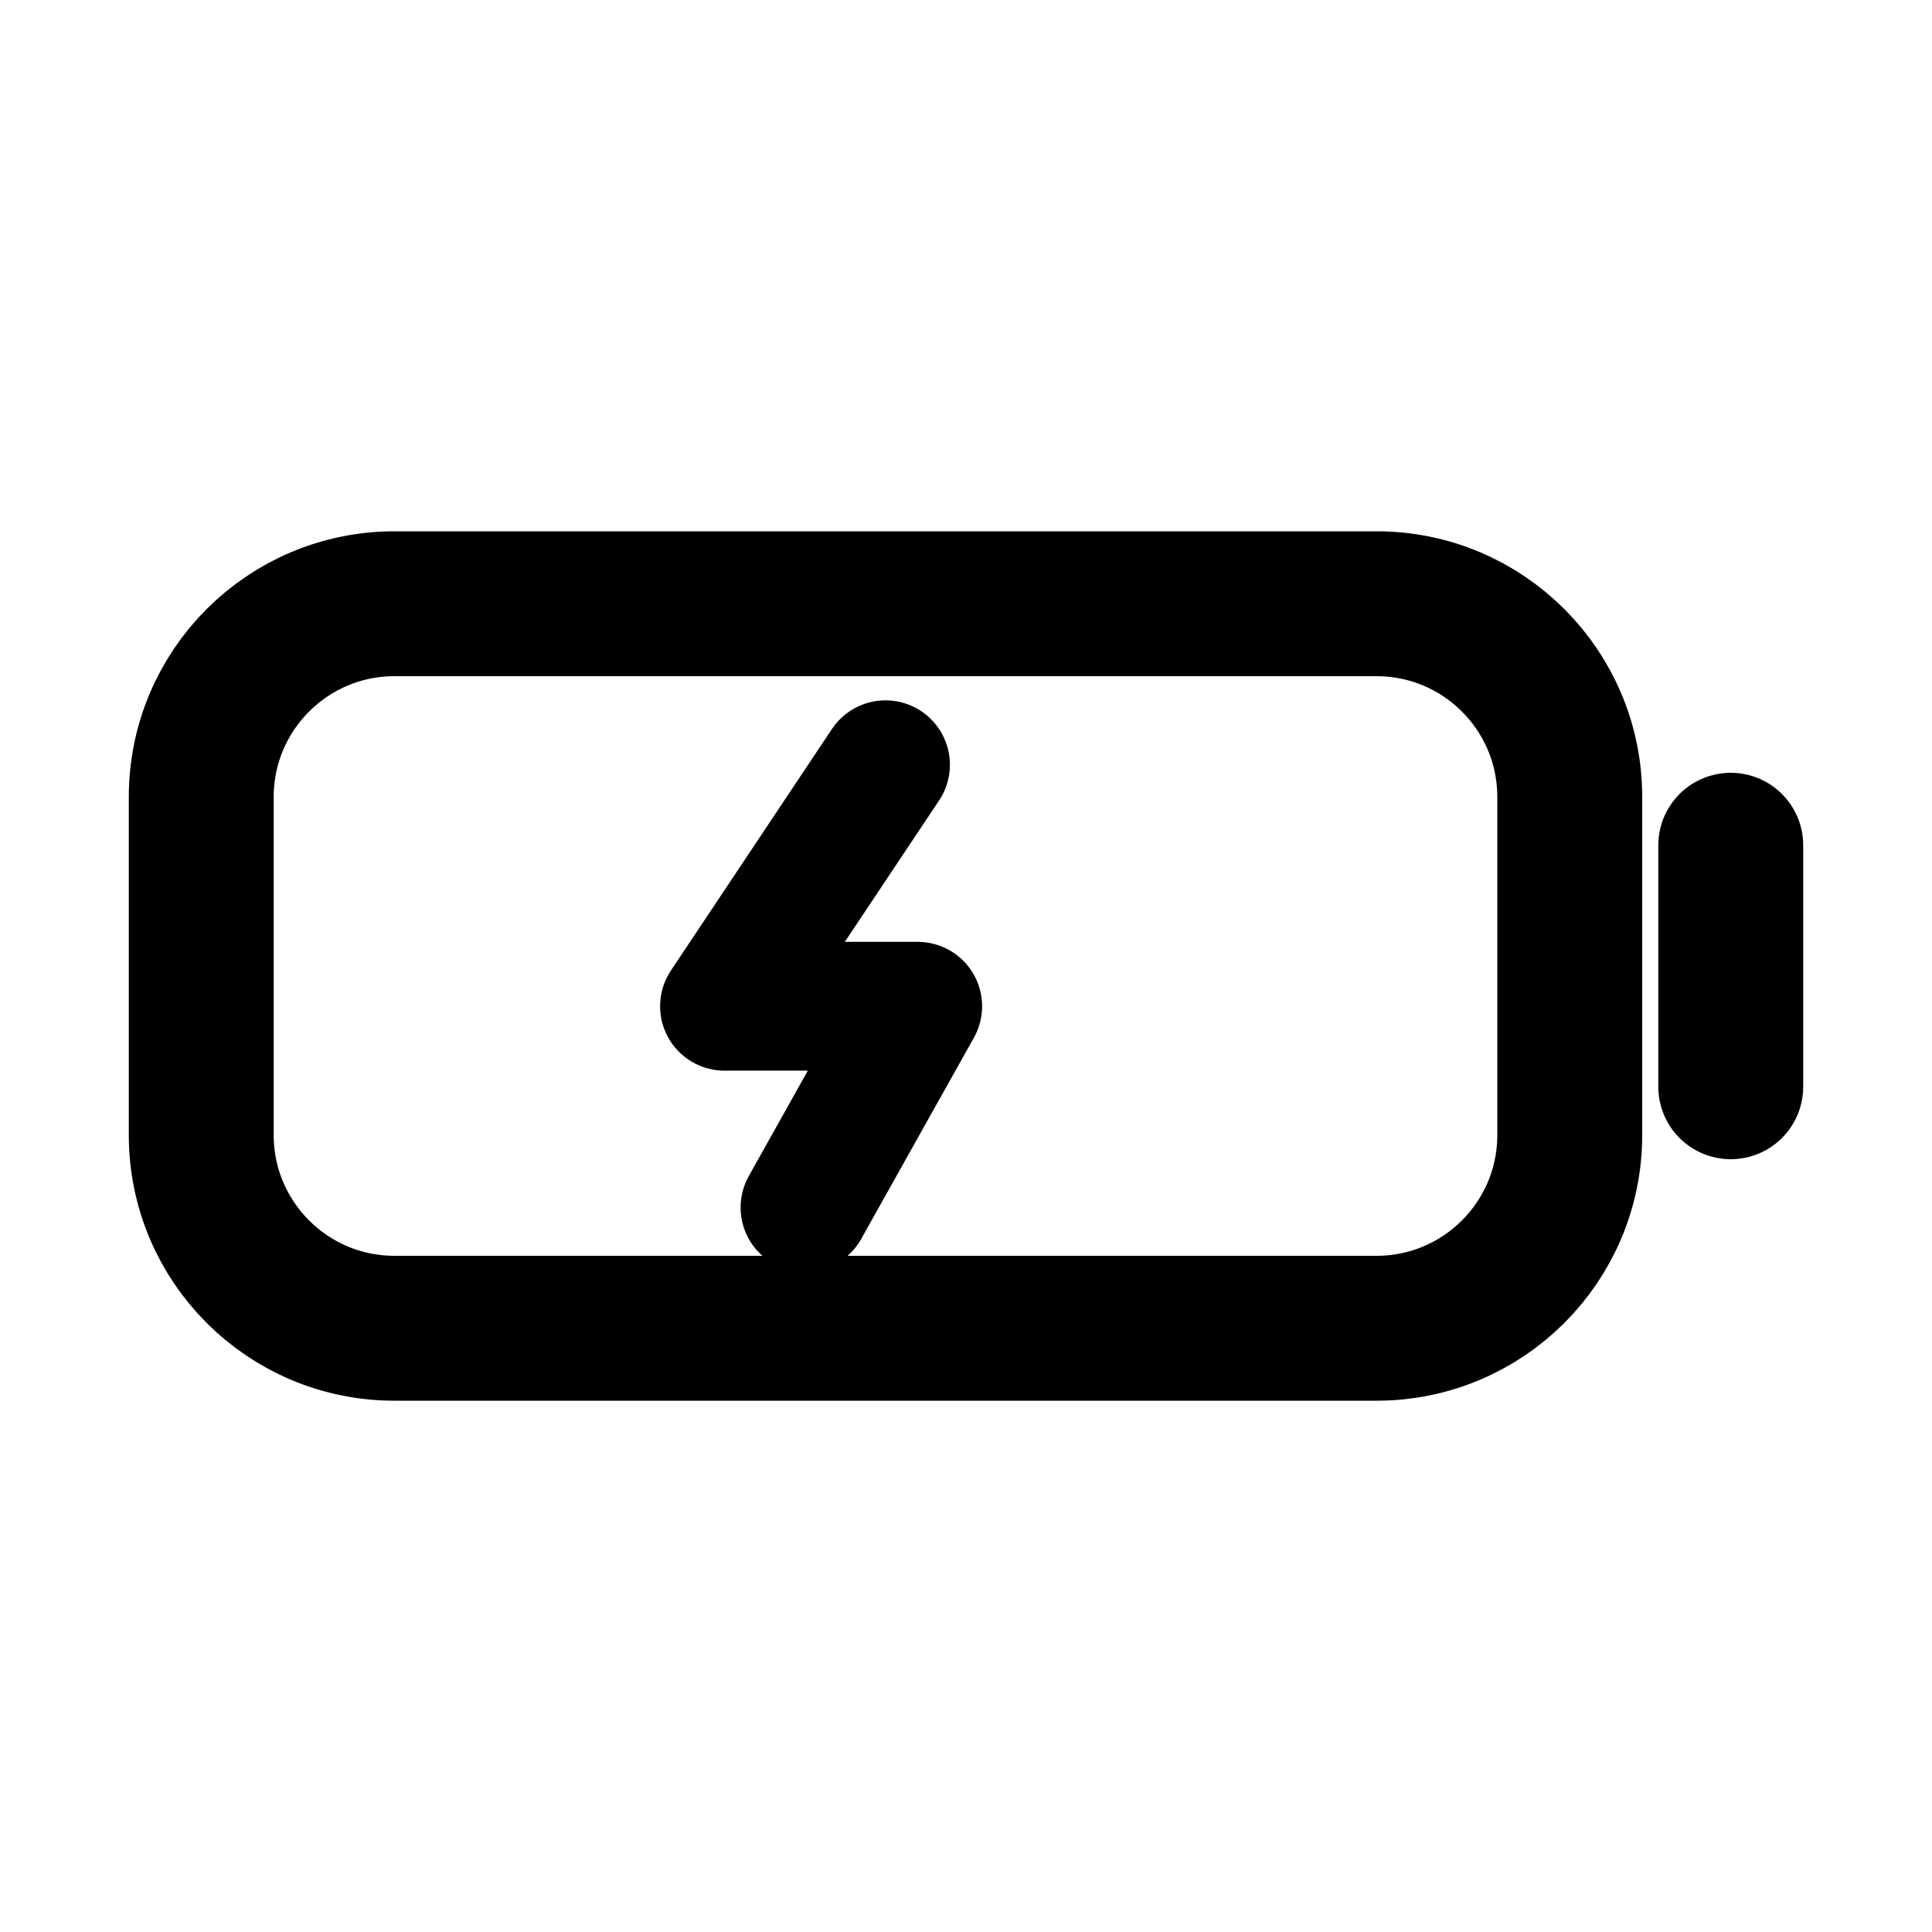
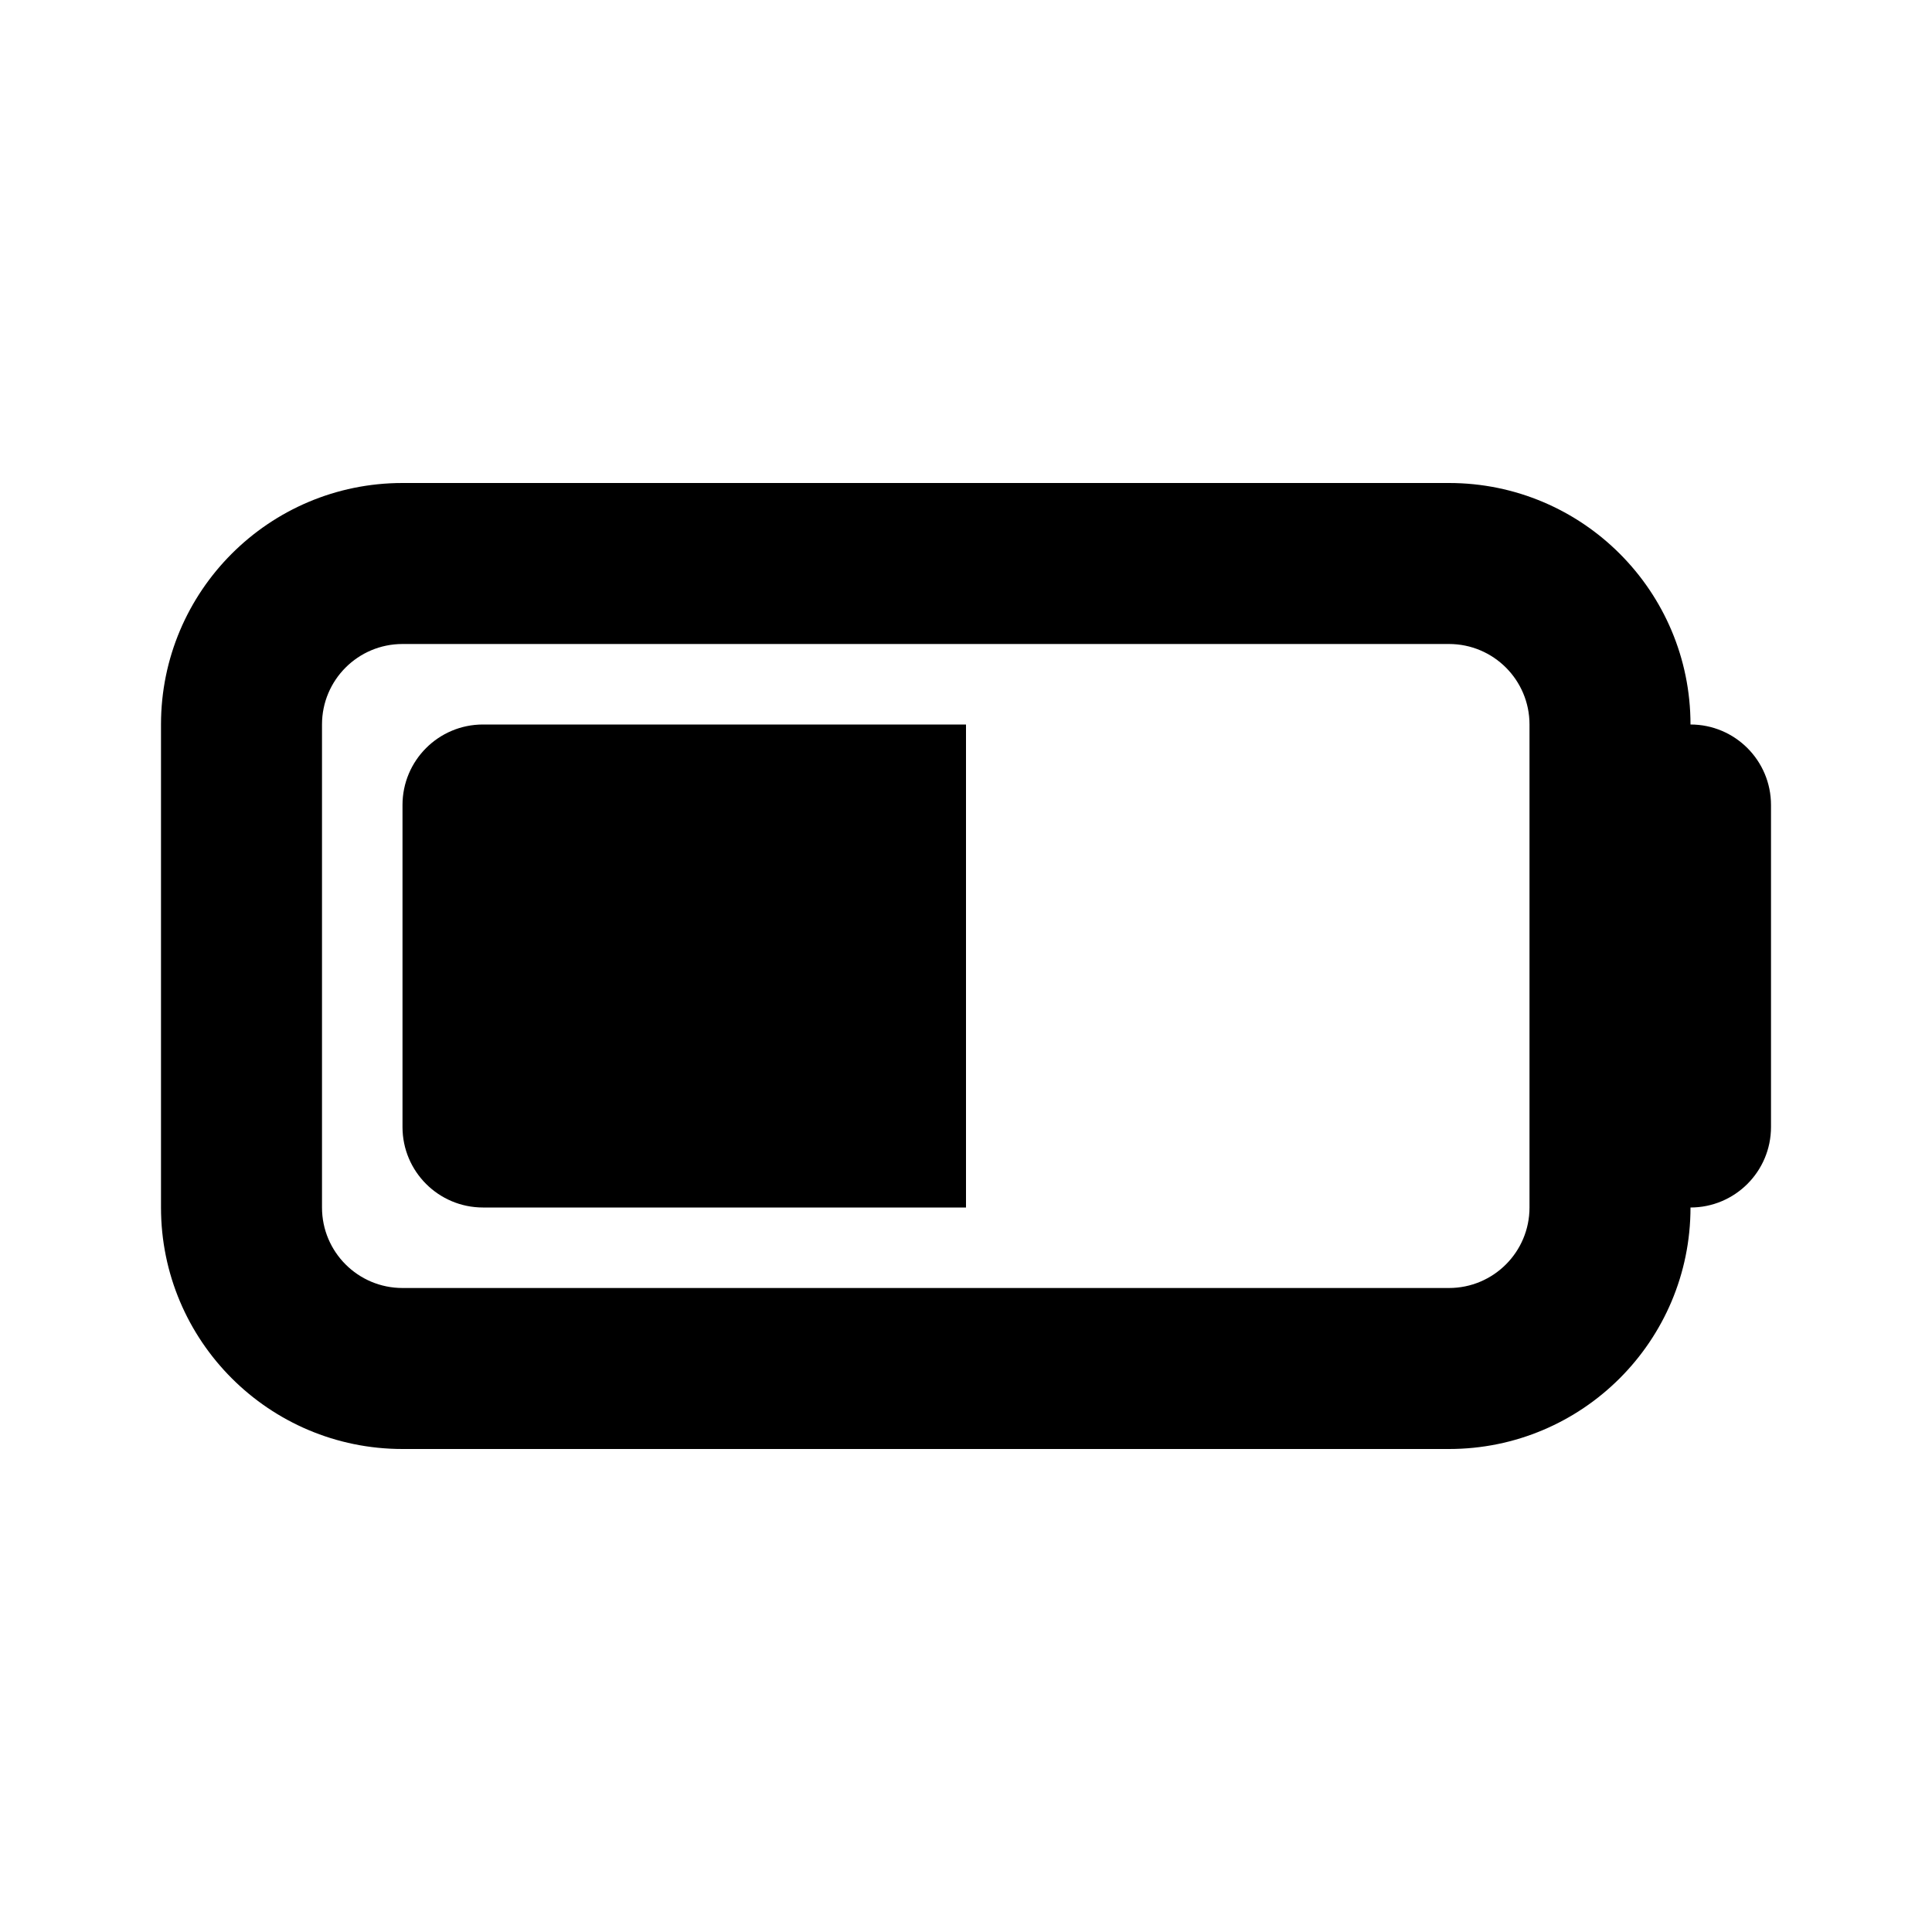
- <svg xmlns="http://www.w3.org/2000/svg" viewBox="0 0 24 24" fill="none" stroke="#000000" stroke-width="1.8" stroke-linecap="round" stroke-linejoin="round">
-   <rect x="2.5" y="7.5" width="17" height="9" rx="2.4" />
-   <path d="M21.5 10.5v3" />
-   <path d="M11 9.5l-2 3h2.4l-1.4 2.5" stroke-width="1.6" />
+ <svg xmlns="http://www.w3.org/2000/svg" width="1em" height="1em" viewBox="0 0 24 24">
+   <path d="M0 0h24v24H0z" fill="none" />
+   <g fill="currentColor">
+     <path d="M6 15a1 1 0 0 1-1-1v-4a1 1 0 0 1 1-1h6v6z" />
+     <path fill-rule="evenodd" d="M18 6H5a3 3 0 0 0-3 3v6a3 3 0 0 0 3 3h13a3 3 0 0 0 3-3a1 1 0 0 0 1-1v-4a1 1 0 0 0-1-1a3 3 0 0 0-3-3m0 2H5a1 1 0 0 0-1 1v6a1 1 0 0 0 1 1h13a1 1 0 0 0 1-1V9a1 1 0 0 0-1-1" clip-rule="evenodd" />
+   </g>
</svg>
